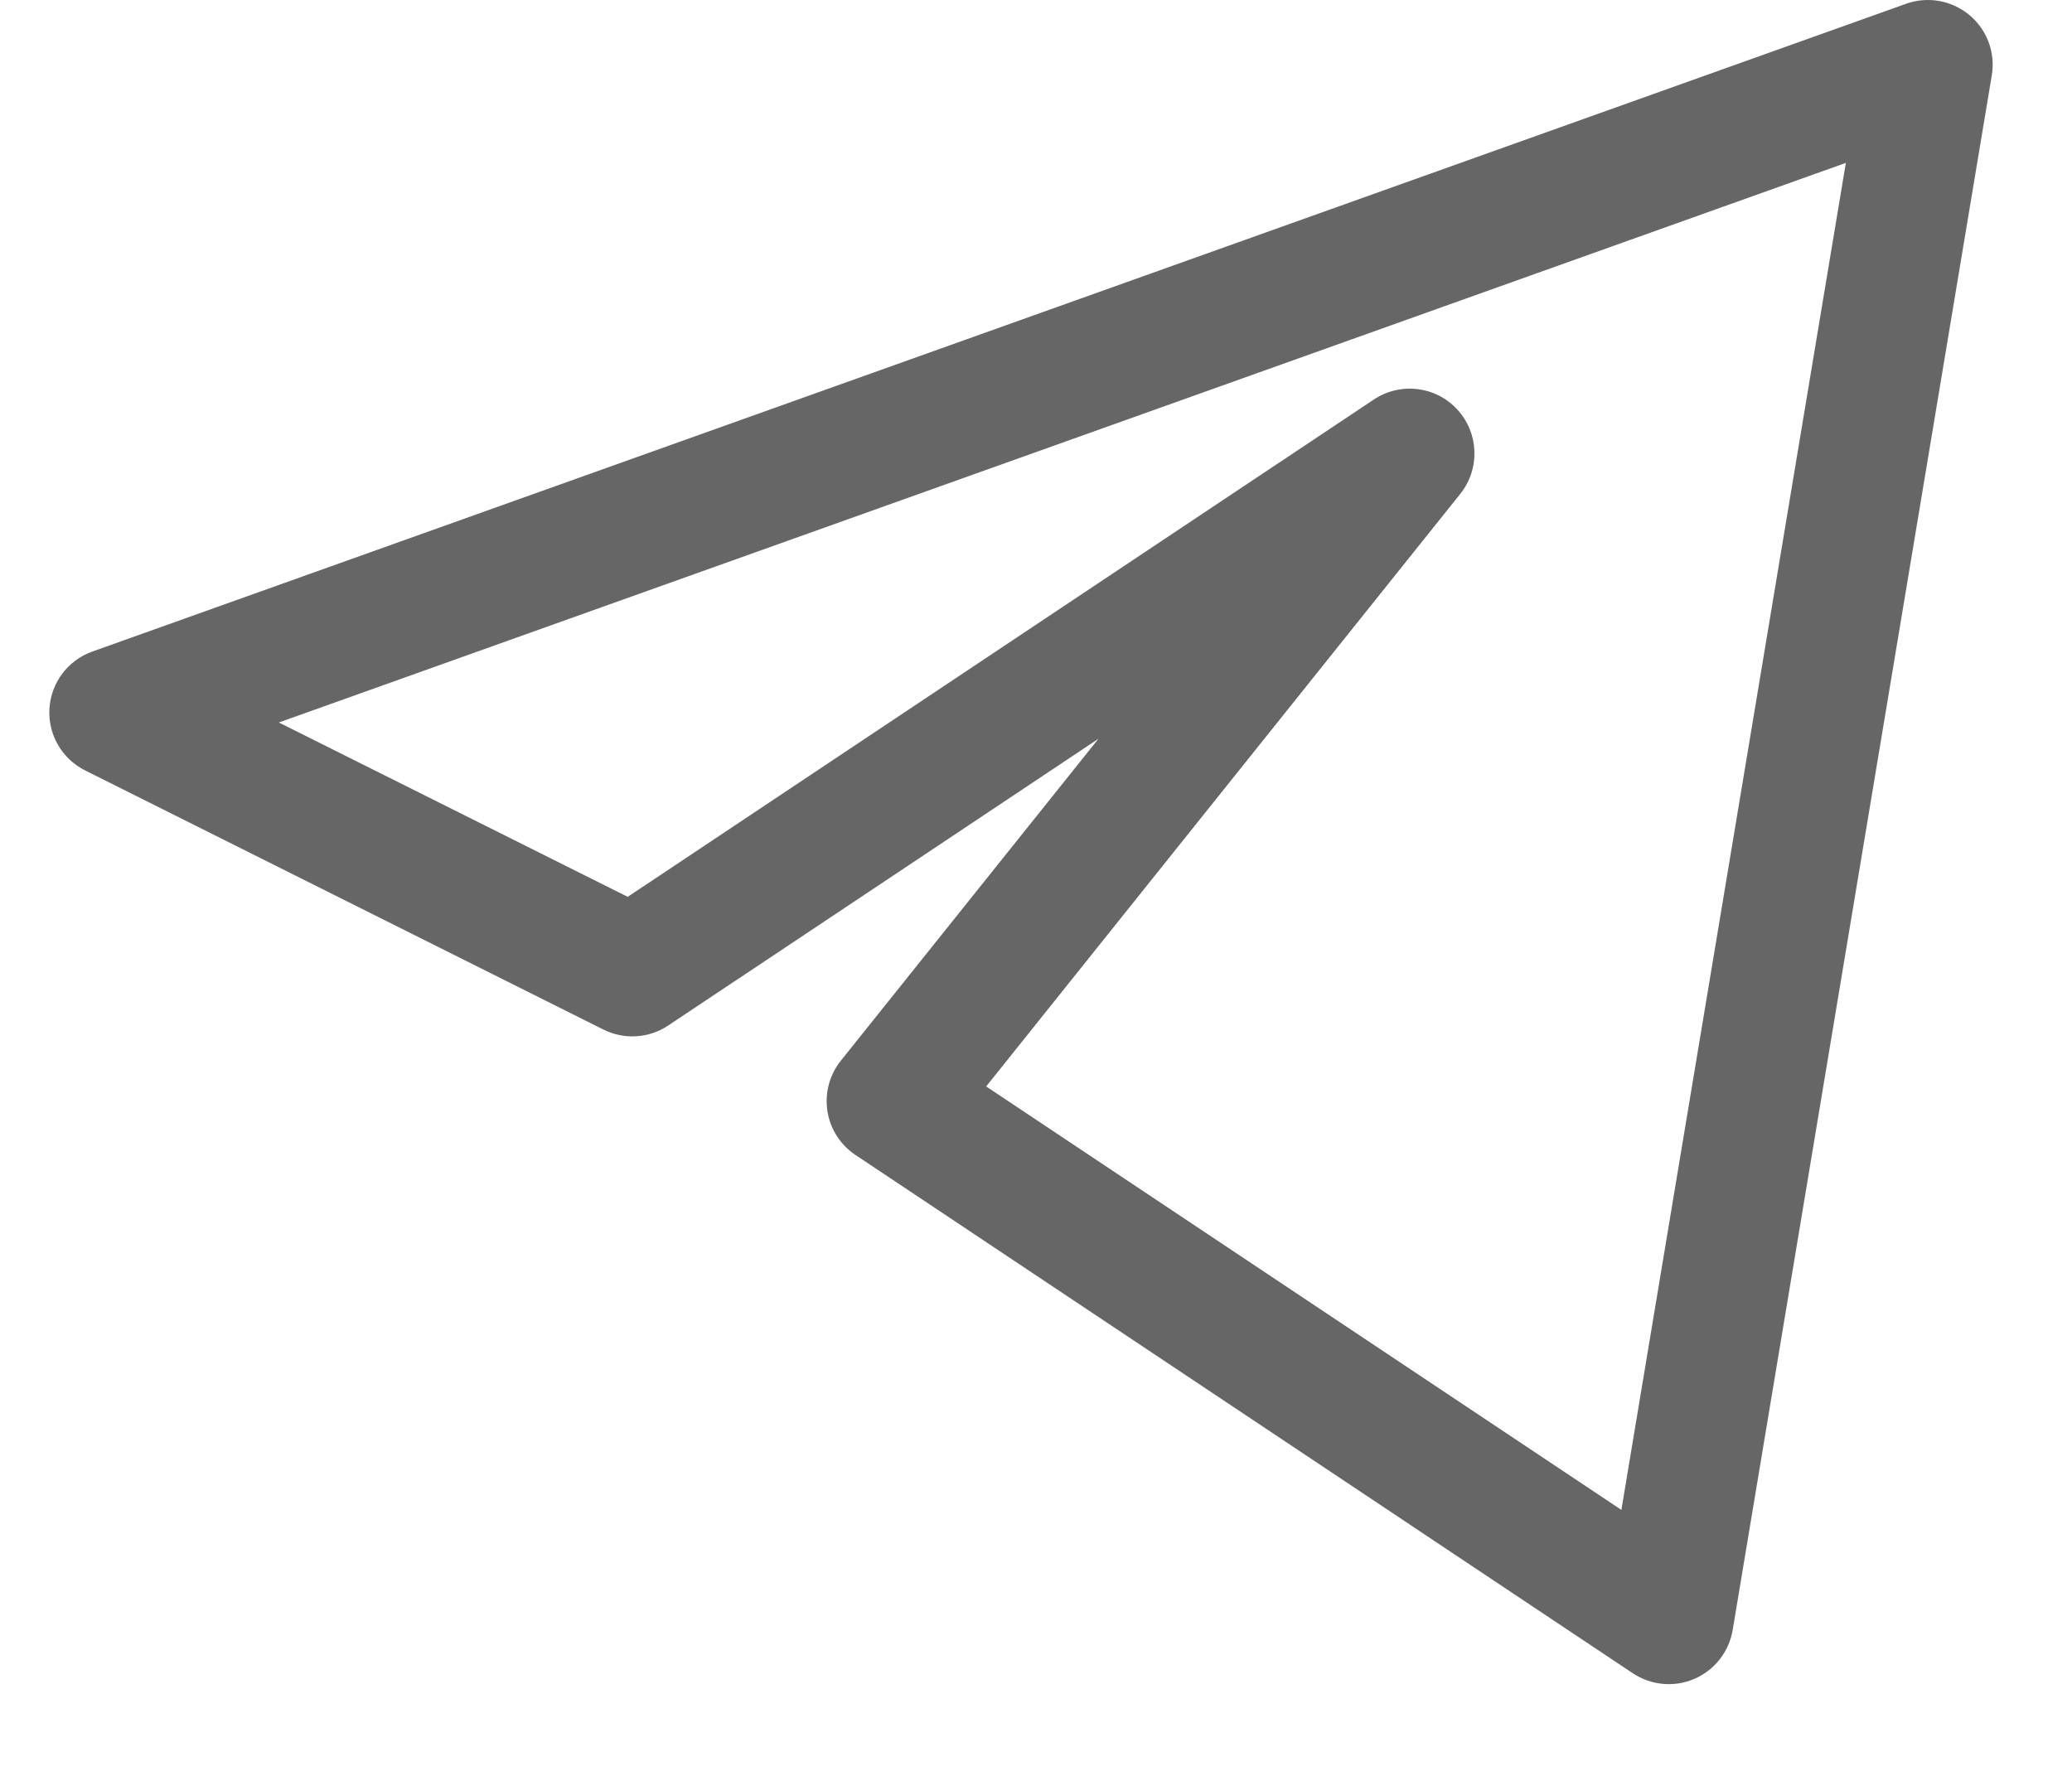
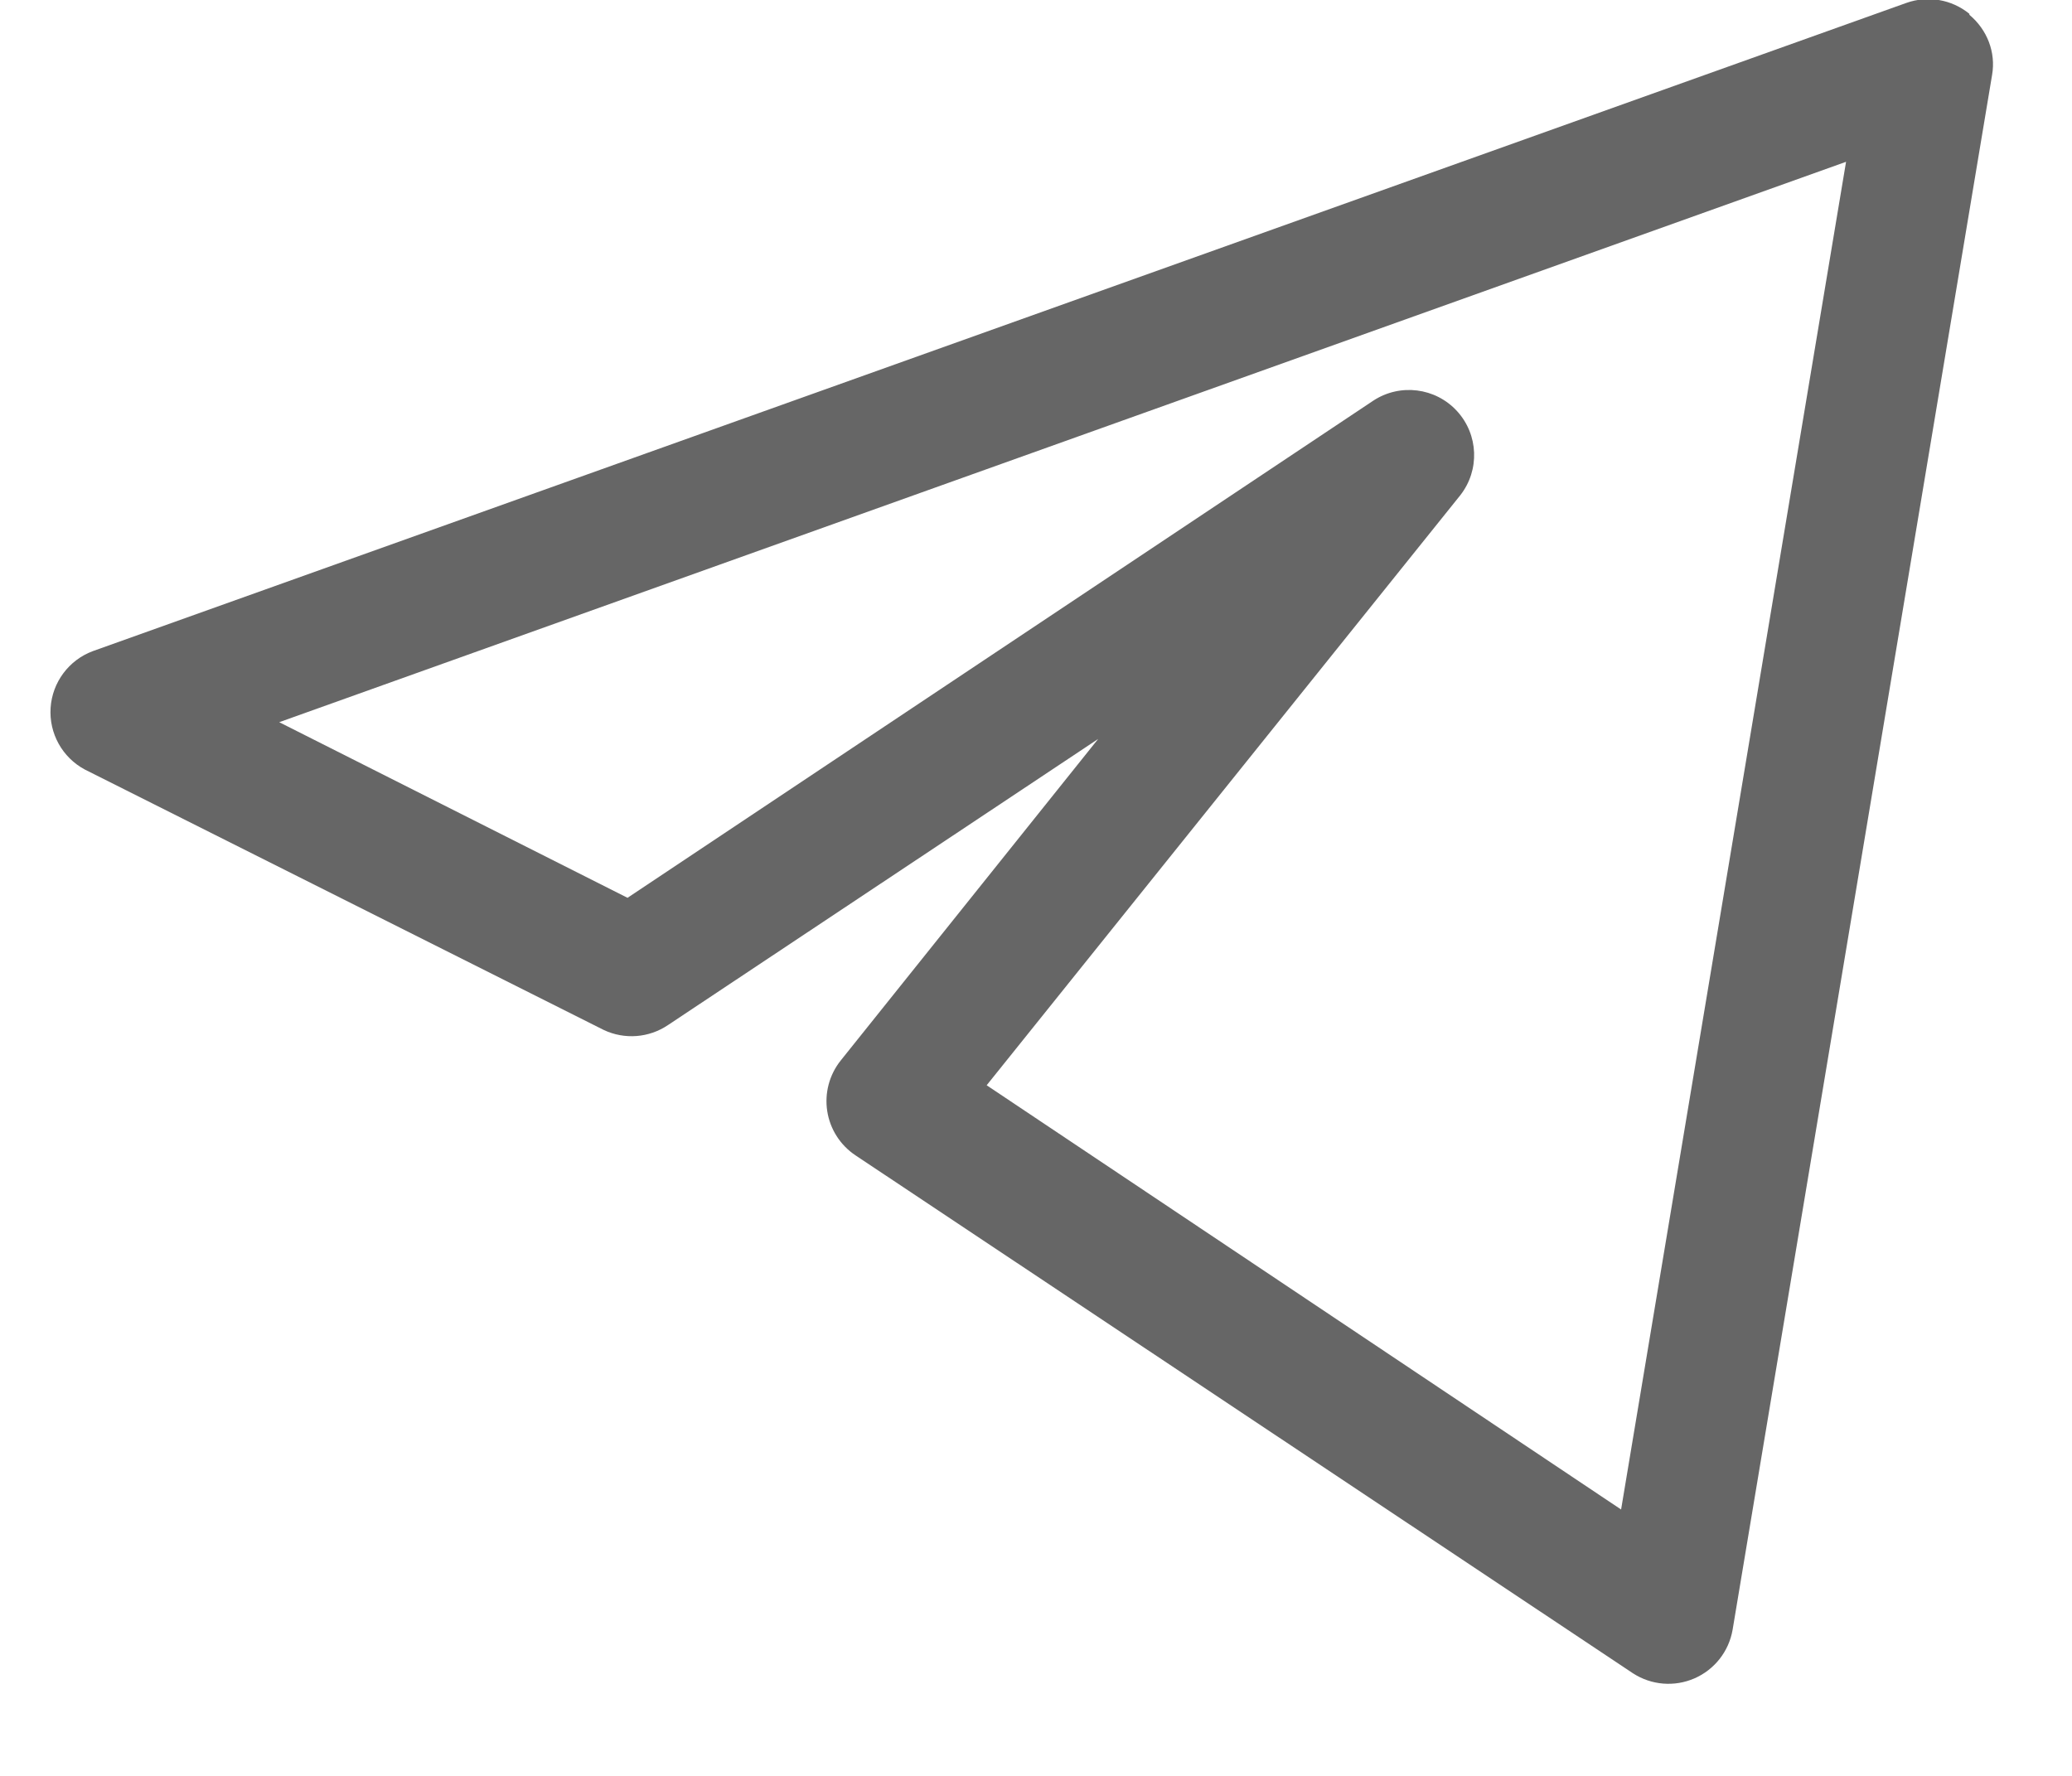
- <svg xmlns="http://www.w3.org/2000/svg" width="21" height="18" viewBox="0 0 21 18" fill="none">
-   <path fill-rule="evenodd" clip-rule="evenodd" d="M19.961 0.153C20.139 0.302 20.226 0.535 20.187 0.764L17.561 16.521C17.524 16.741 17.379 16.927 17.174 17.016C16.97 17.105 16.735 17.083 16.549 16.96L8.671 11.707C8.518 11.605 8.414 11.444 8.386 11.262C8.358 11.08 8.407 10.895 8.522 10.751L11.133 7.488L6.773 10.394C6.577 10.525 6.326 10.541 6.115 10.435L0.863 7.809C0.628 7.692 0.485 7.445 0.501 7.182C0.517 6.92 0.688 6.692 0.936 6.604L19.319 0.038C19.538 -0.04 19.782 0.004 19.961 0.153ZM2.826 7.323L6.362 9.09L13.923 4.05C14.193 3.87 14.553 3.913 14.771 4.152C14.99 4.391 15.002 4.753 14.8 5.006L9.995 11.012L16.433 15.304L18.708 1.651L2.826 7.323Z" fill="#666666" />
+ <svg xmlns="http://www.w3.org/2000/svg" width="21" height="18" fill="none">
+   <path fill="#666" fill-rule="evenodd" d="M19.96.15c.18.15.27.38.23.61l-2.63 15.76a.66.66 0 0 1-1.01.44l-7.88-5.25a.66.66 0 0 1-.15-.96l2.61-3.26-4.36 2.9a.66.66 0 0 1-.65.05L.86 7.8a.66.66 0 0 1 .08-1.2L19.32.03a.66.66 0 0 1 .64.11ZM2.83 7.32 6.36 9.1l7.56-5.04a.66.66 0 0 1 .88.96L10 11l6.43 4.3 2.28-13.66L2.83 7.32Z" clip-rule="evenodd" />
</svg>
